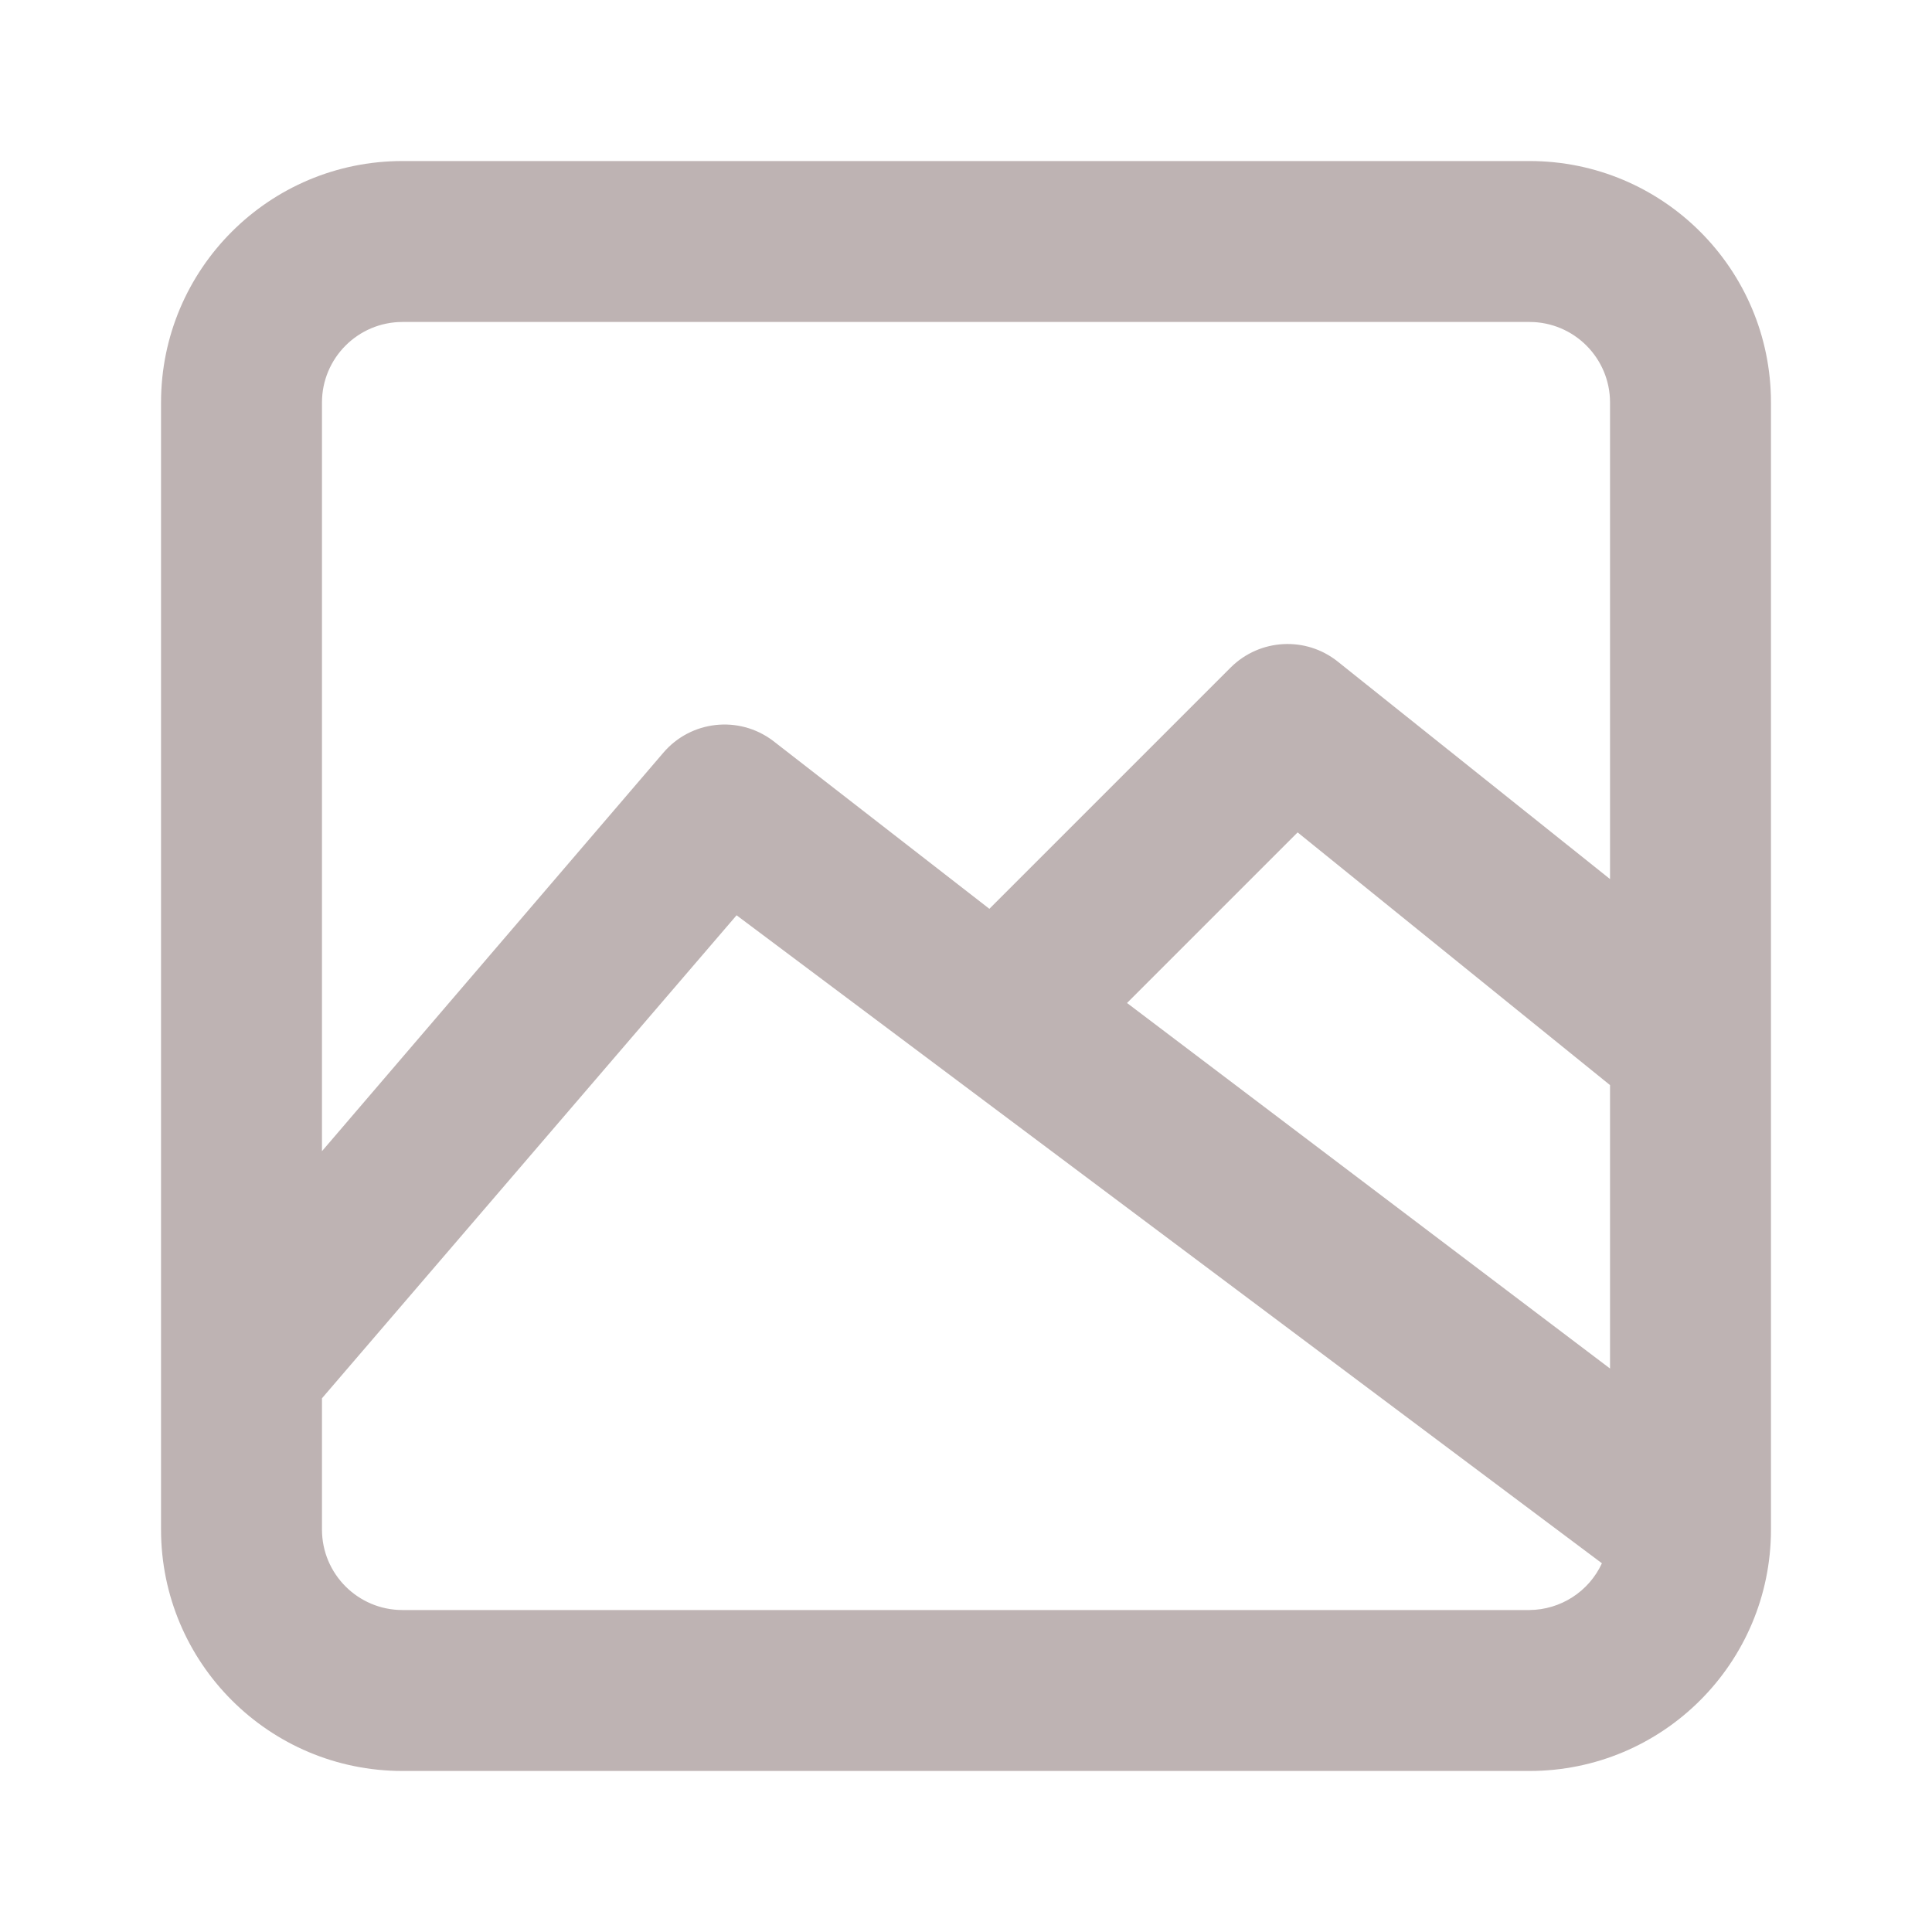
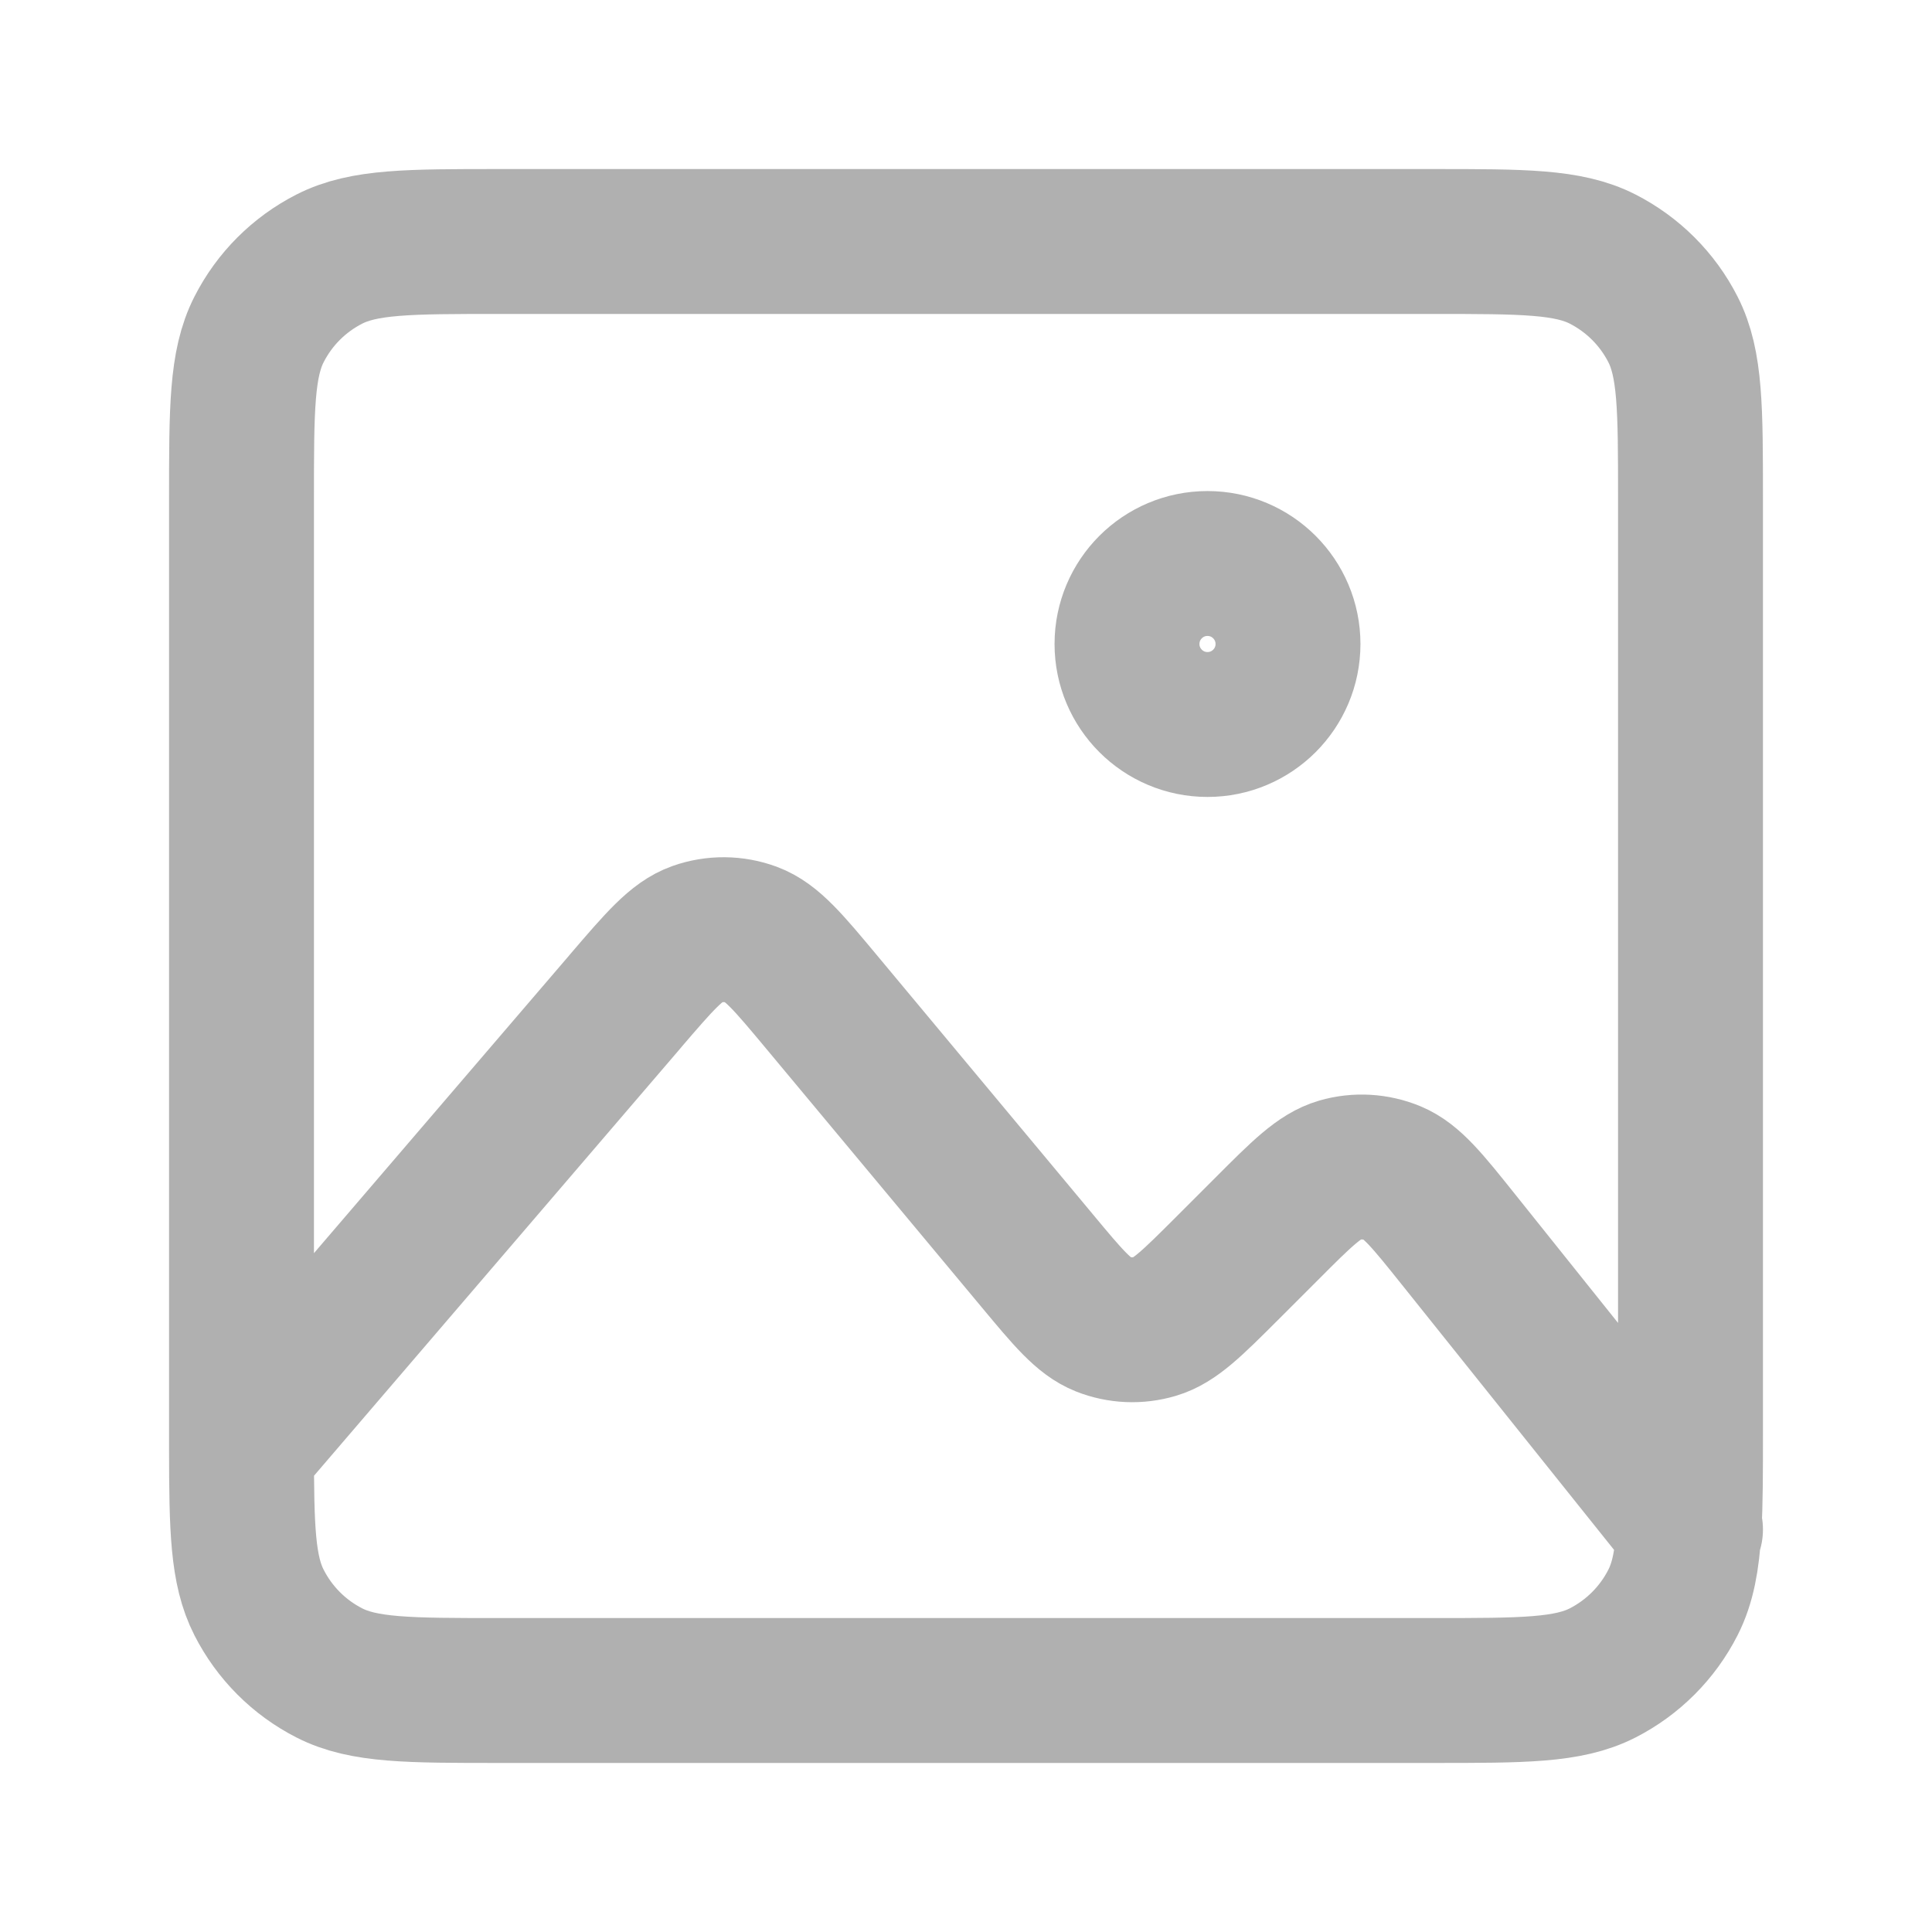
- <svg xmlns="http://www.w3.org/2000/svg" width="20" height="20" viewBox="0 0 20 20" fill="none">
-   <path fill-rule="evenodd" clip-rule="evenodd" d="M4.167 1.667H15.833C17.214 1.667 18.333 2.786 18.333 4.167V15.833C18.333 17.214 17.214 18.333 15.833 18.333H4.167C2.786 18.333 1.667 17.214 1.667 15.833V4.167C1.667 2.786 2.786 1.667 4.167 1.667ZM4.167 16.667H15.833C16.156 16.664 16.448 16.476 16.583 16.183L7.625 9.475L3.333 14.475V15.833C3.333 16.294 3.706 16.667 4.167 16.667ZM16.667 14.167L11.667 10.383L13.433 8.617L16.667 11.233V14.167ZM13.85 6.85L16.667 9.1V4.167C16.667 3.707 16.294 3.333 15.833 3.333H4.167C3.706 3.333 3.333 3.707 3.333 4.167V11.917L6.867 7.792C7.152 7.458 7.648 7.403 8 7.667L10.242 9.408L12.742 6.908C13.043 6.61 13.52 6.585 13.85 6.85Z" fill="#BEB3B3" />
+ <svg xmlns="http://www.w3.org/2000/svg" width="24" height="24" viewBox="0 0 24 24" fill="none">
+   <path d="M3 18C3 17.936 3 17.869 3 17.8V6.2C3 5.08 3 4.52 3.218 4.092C3.41 3.715 3.715 3.41 4.092 3.218C4.52 3 5.08 3 6.2 3H17.8C18.92 3 19.48 3 19.908 3.218C20.284 3.41 20.59 3.715 20.782 4.092C21 4.519 21 5.079 21 6.197V17.803C21 18.288 21 18.668 20.982 18.977M3 18C3.001 18.988 3.013 19.506 3.218 19.907C3.41 20.284 3.715 20.59 4.092 20.782C4.519 21 5.079 21 6.197 21H17.804C18.922 21 19.48 21 19.908 20.782C20.284 20.59 20.59 20.284 20.782 19.907C20.905 19.665 20.959 19.381 20.982 18.977M3 18L7.768 12.438L7.769 12.436C8.192 11.943 8.404 11.695 8.655 11.606C8.876 11.528 9.117 11.53 9.336 11.611C9.587 11.704 9.795 11.954 10.212 12.454L12.883 15.659C13.269 16.123 13.463 16.355 13.699 16.449C13.906 16.531 14.136 16.541 14.35 16.477C14.594 16.405 14.809 16.19 15.239 15.761L15.736 15.264C16.173 14.826 16.392 14.608 16.64 14.536C16.857 14.473 17.09 14.487 17.299 14.573C17.537 14.672 17.73 14.912 18.117 15.396L20.982 18.977M20.982 18.977L21 19M15 9C14.448 9 14 8.552 14 8C14 7.448 14.448 7 15 7C15.552 7 16 7.448 16 8C16 8.552 15.552 9 15 9Z" stroke="#b0b0b0" stroke-width="1.8" stroke-linecap="round" stroke-linejoin="round" />
</svg>
